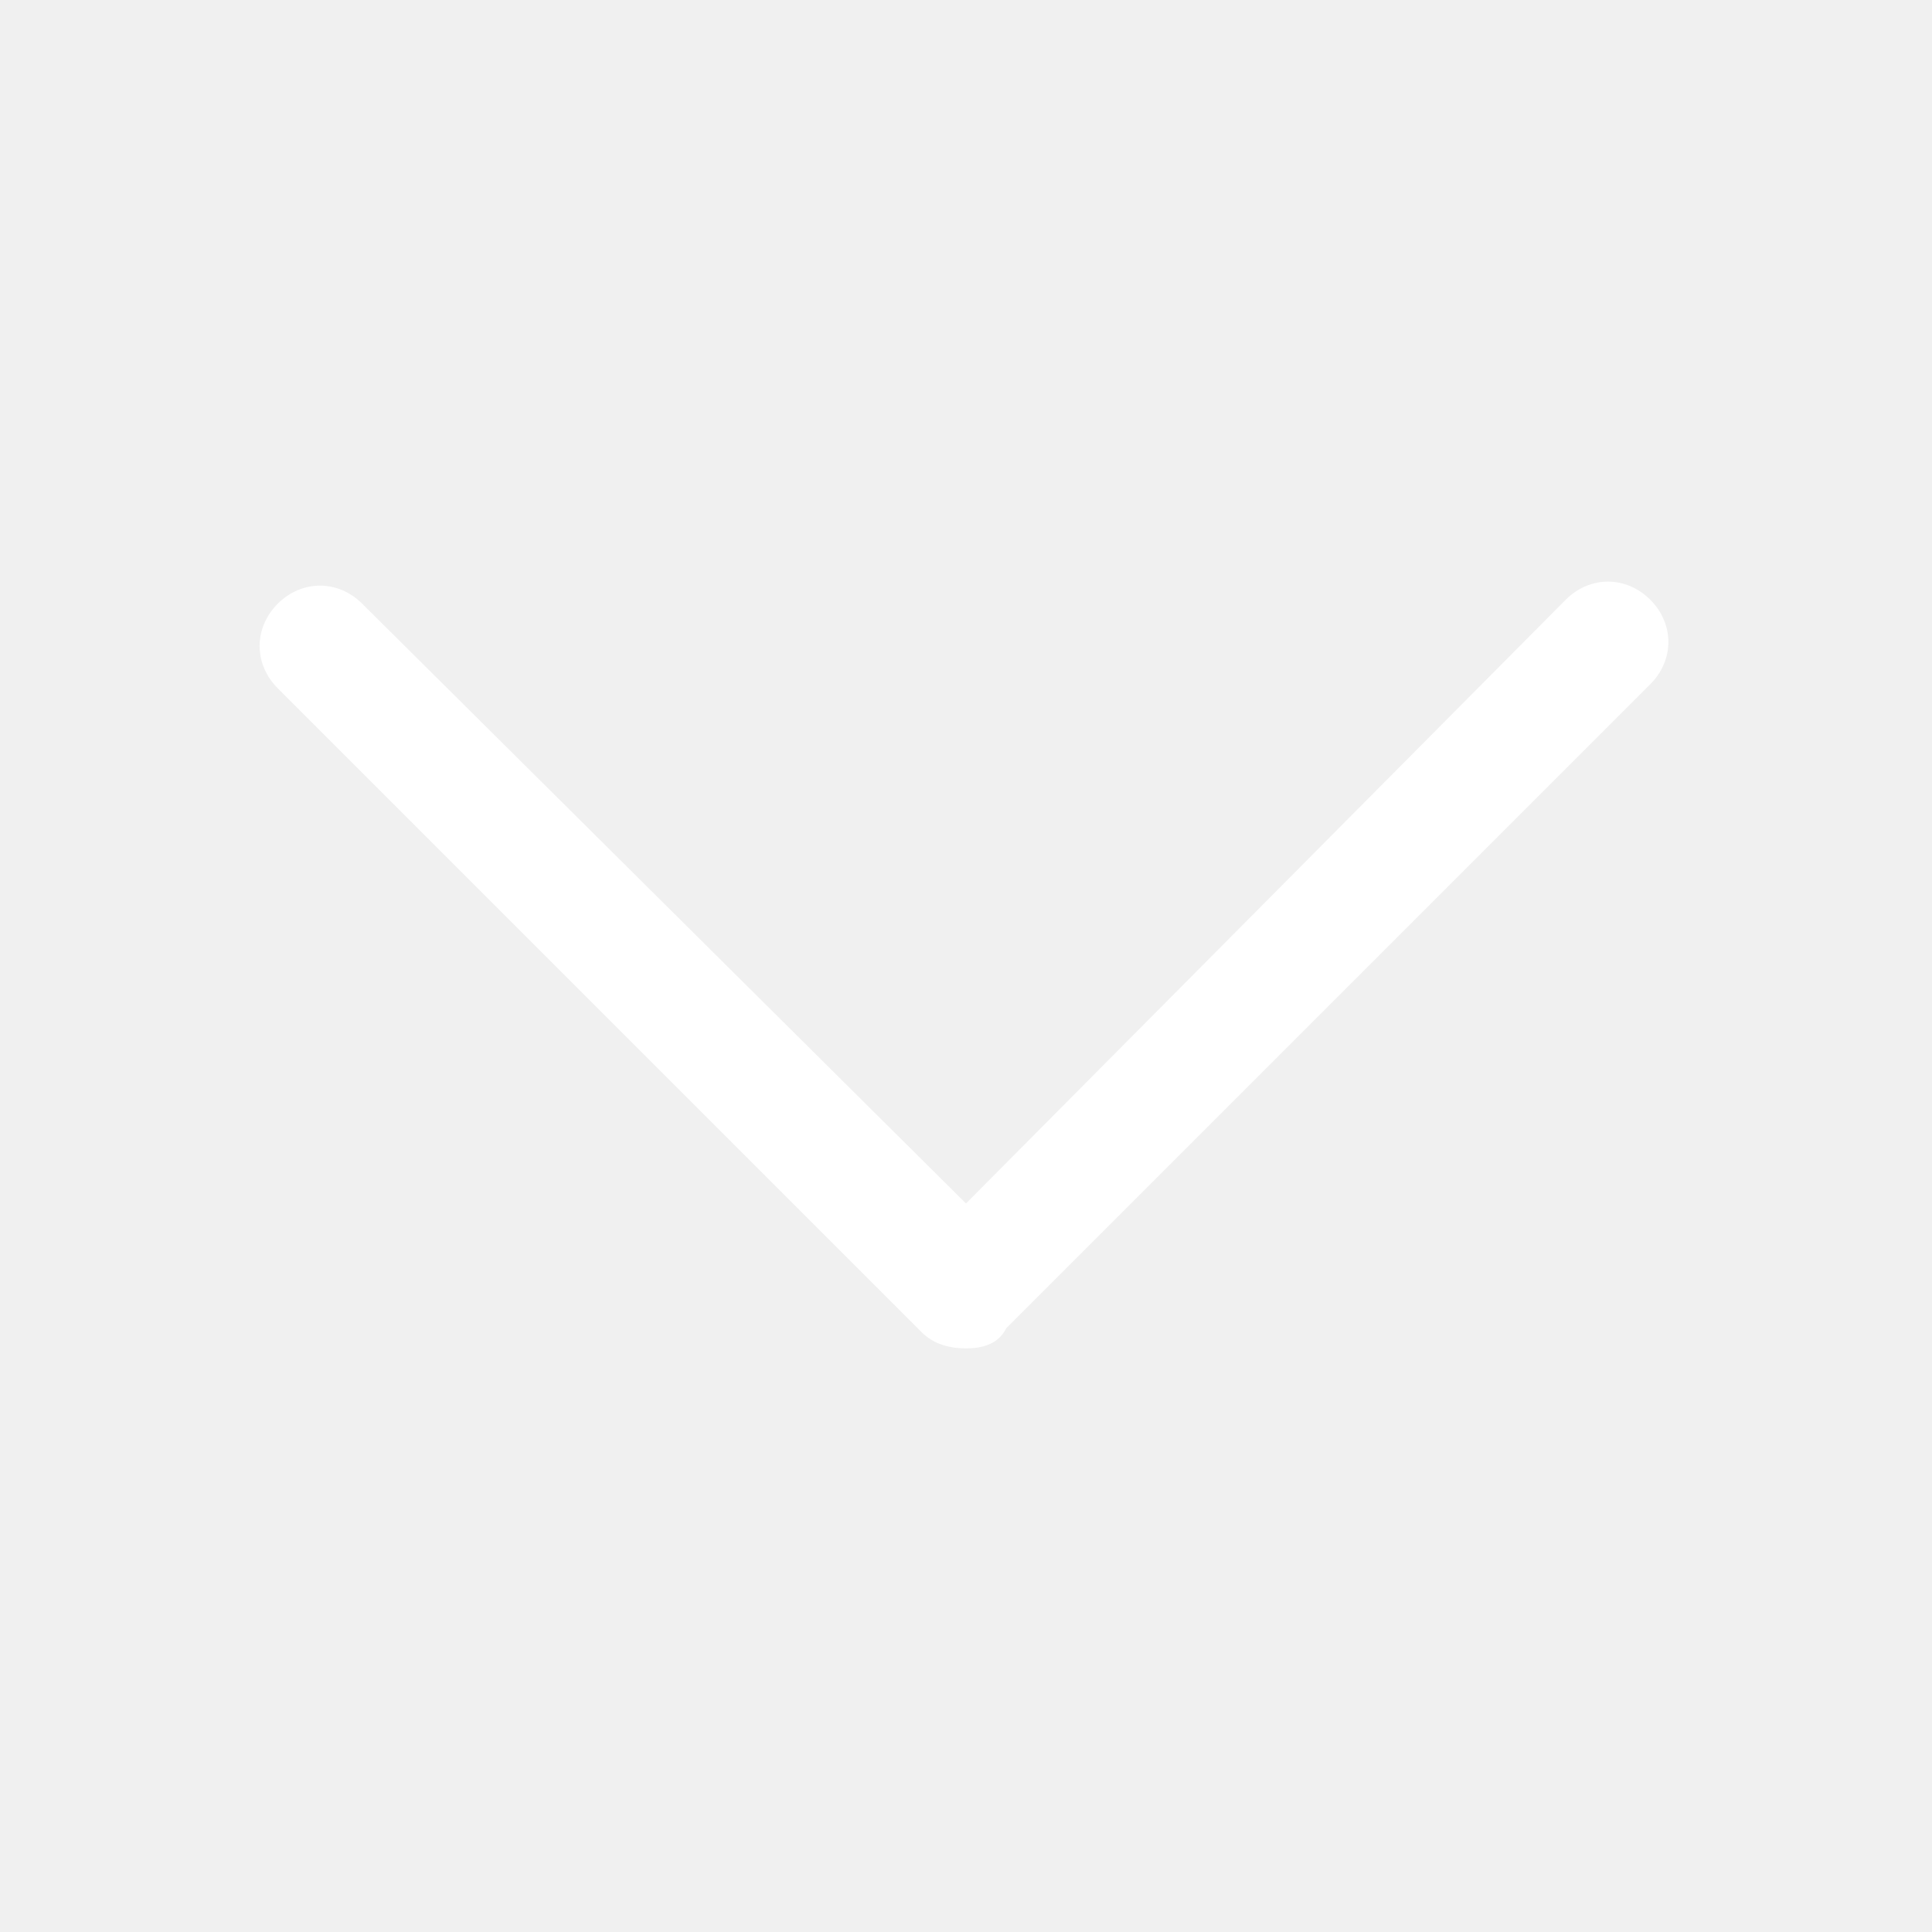
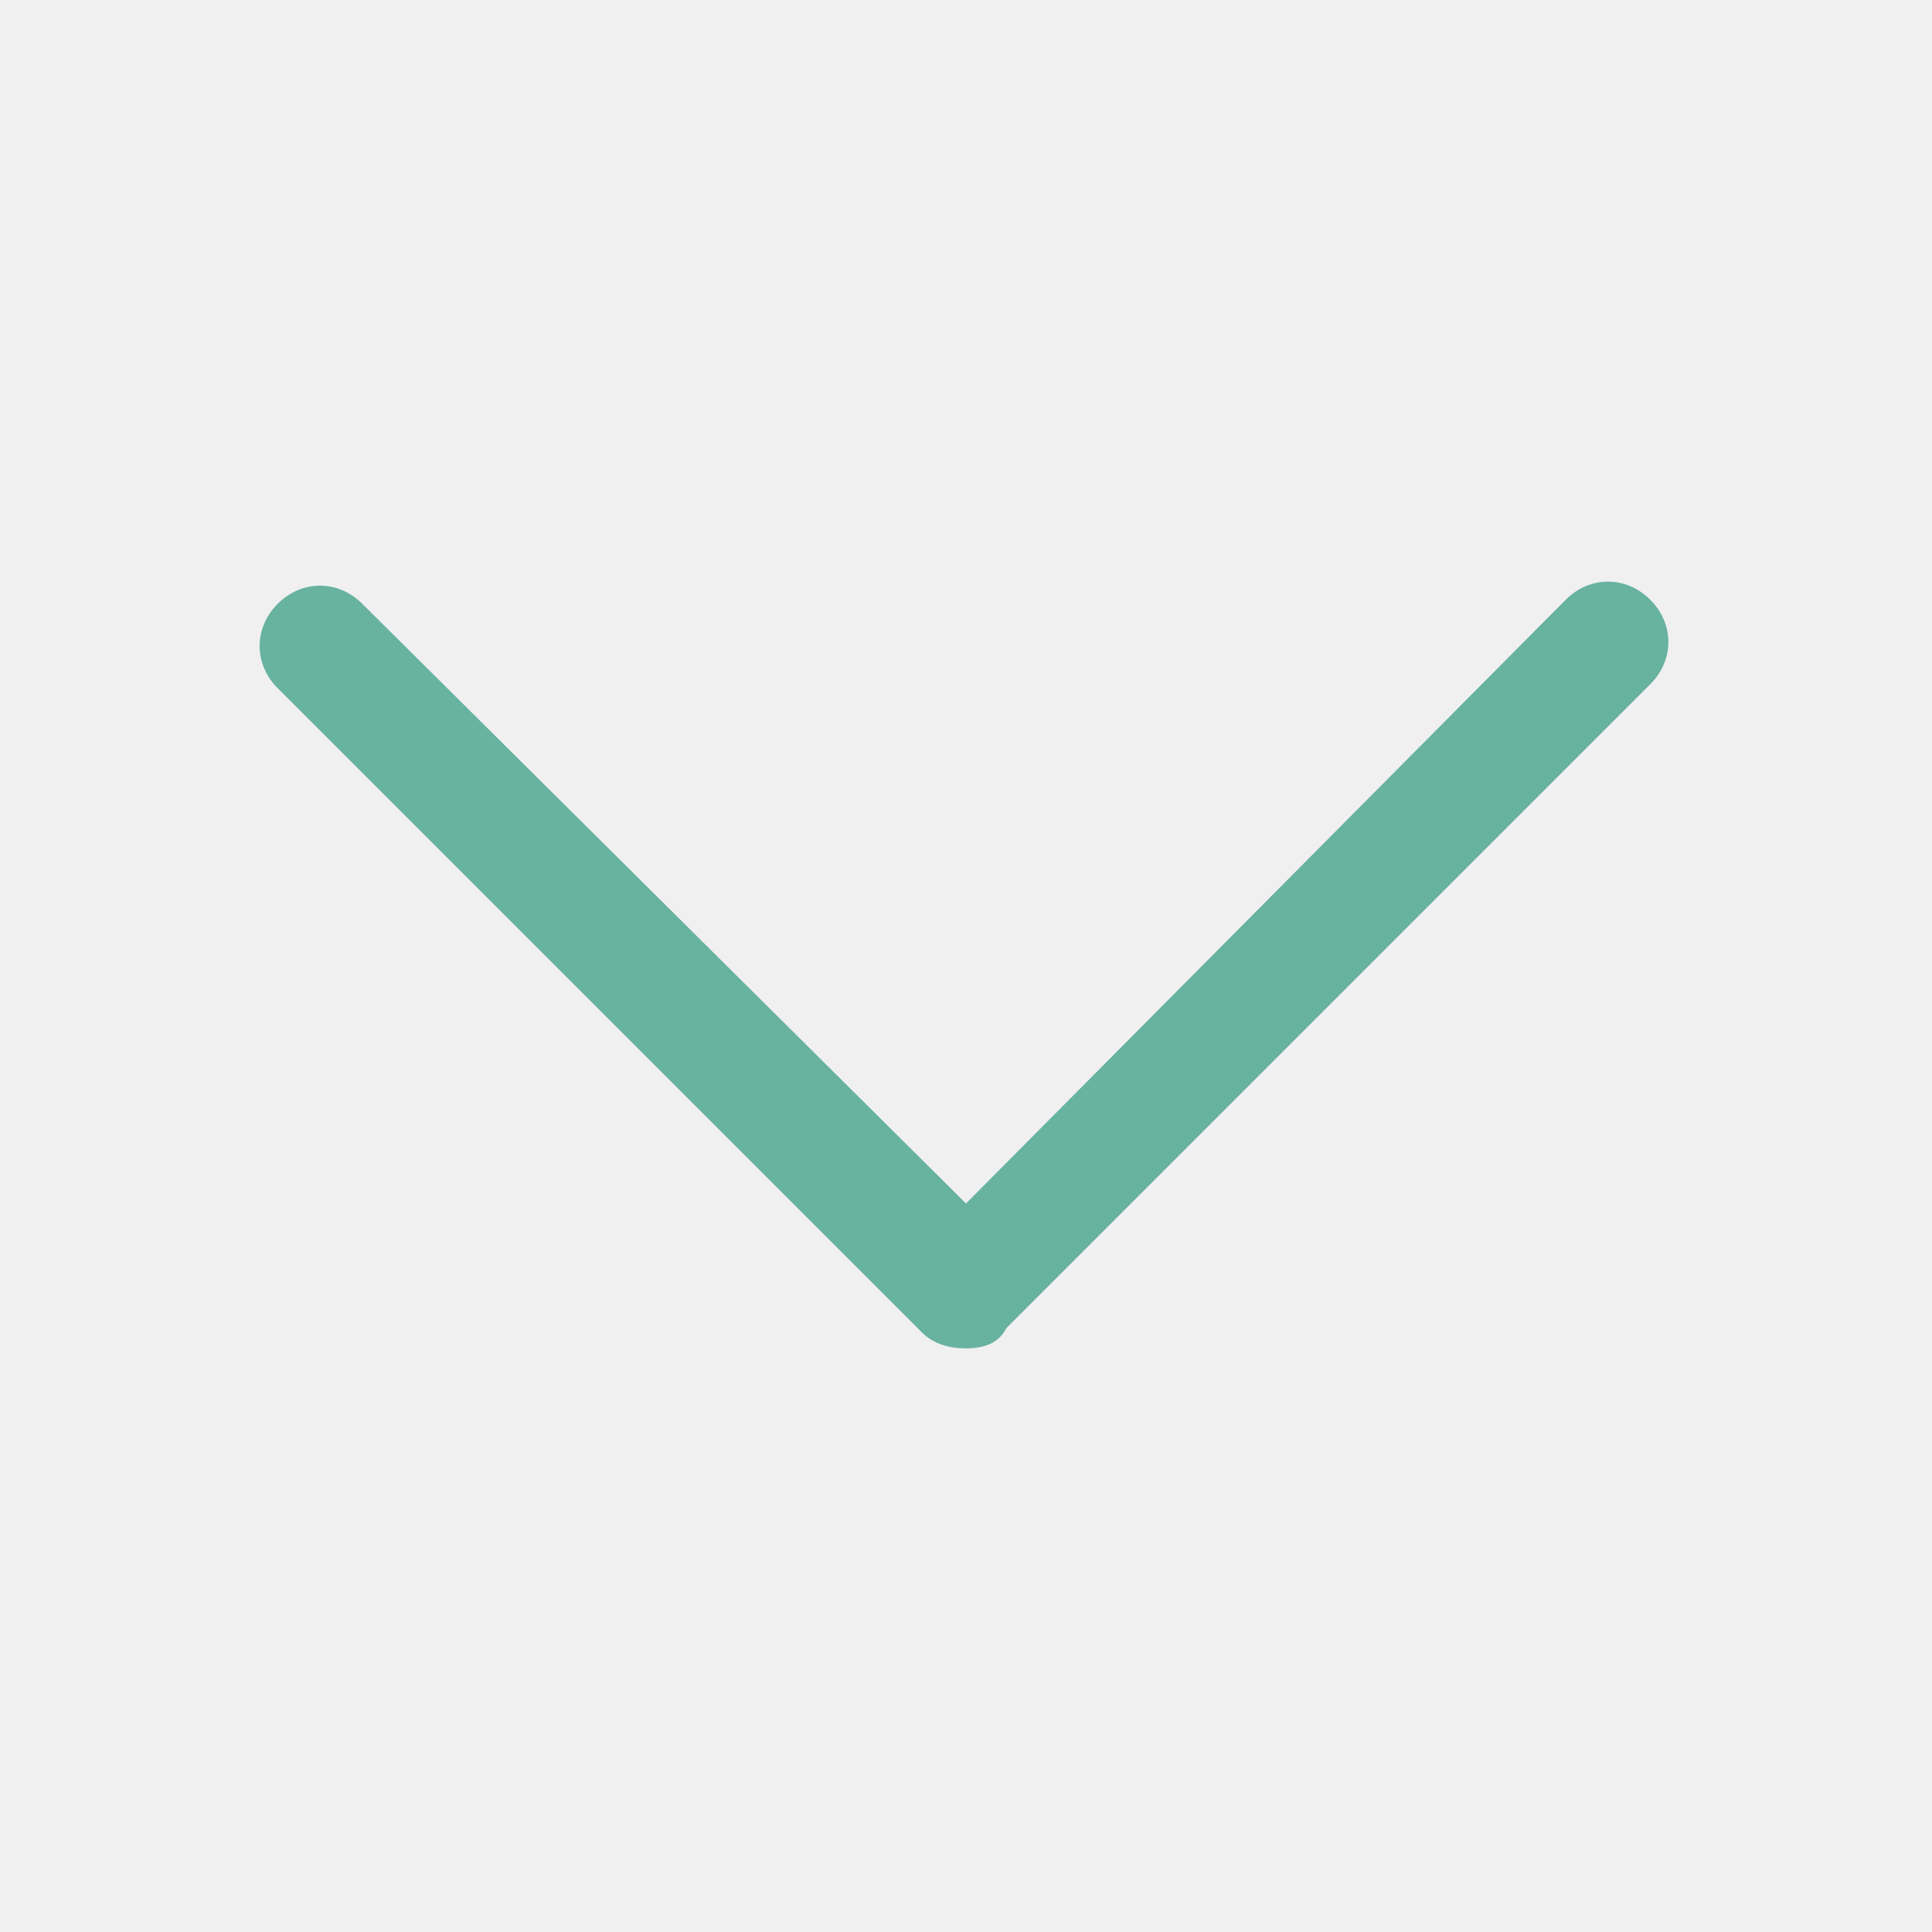
<svg xmlns="http://www.w3.org/2000/svg" t="1700117821607" class="icon" viewBox="0 0 1024 1024" version="1.1" p-id="1258" width="12.5" height="12.5">
-   <path d="M512 714.667c-8.533 0-17.067-2.133-23.467-8.533l-341.333-341.333c-12.8-12.8-12.8-32 0-44.8 12.8-12.8 32-12.8 44.8 0l320 317.867 317.867-320c12.8-12.8 32-12.8 44.8 0 12.8 12.8 12.8 32 0 44.8L533.333 704c-4.267 8.533-12.8 10.667-21.333 10.667z" fill="#ffffff" p-id="1259" />
+   <path d="M512 714.667c-8.533 0-17.067-2.133-23.467-8.533l-341.333-341.333c-12.8-12.8-12.8-32 0-44.8 12.8-12.8 32-12.8 44.8 0l320 317.867 317.867-320c12.8-12.8 32-12.8 44.8 0 12.8 12.8 12.8 32 0 44.8L533.333 704c-4.267 8.533-12.8 10.667-21.333 10.667z" fill="#68B2A0" p-id="1259" />
</svg>
